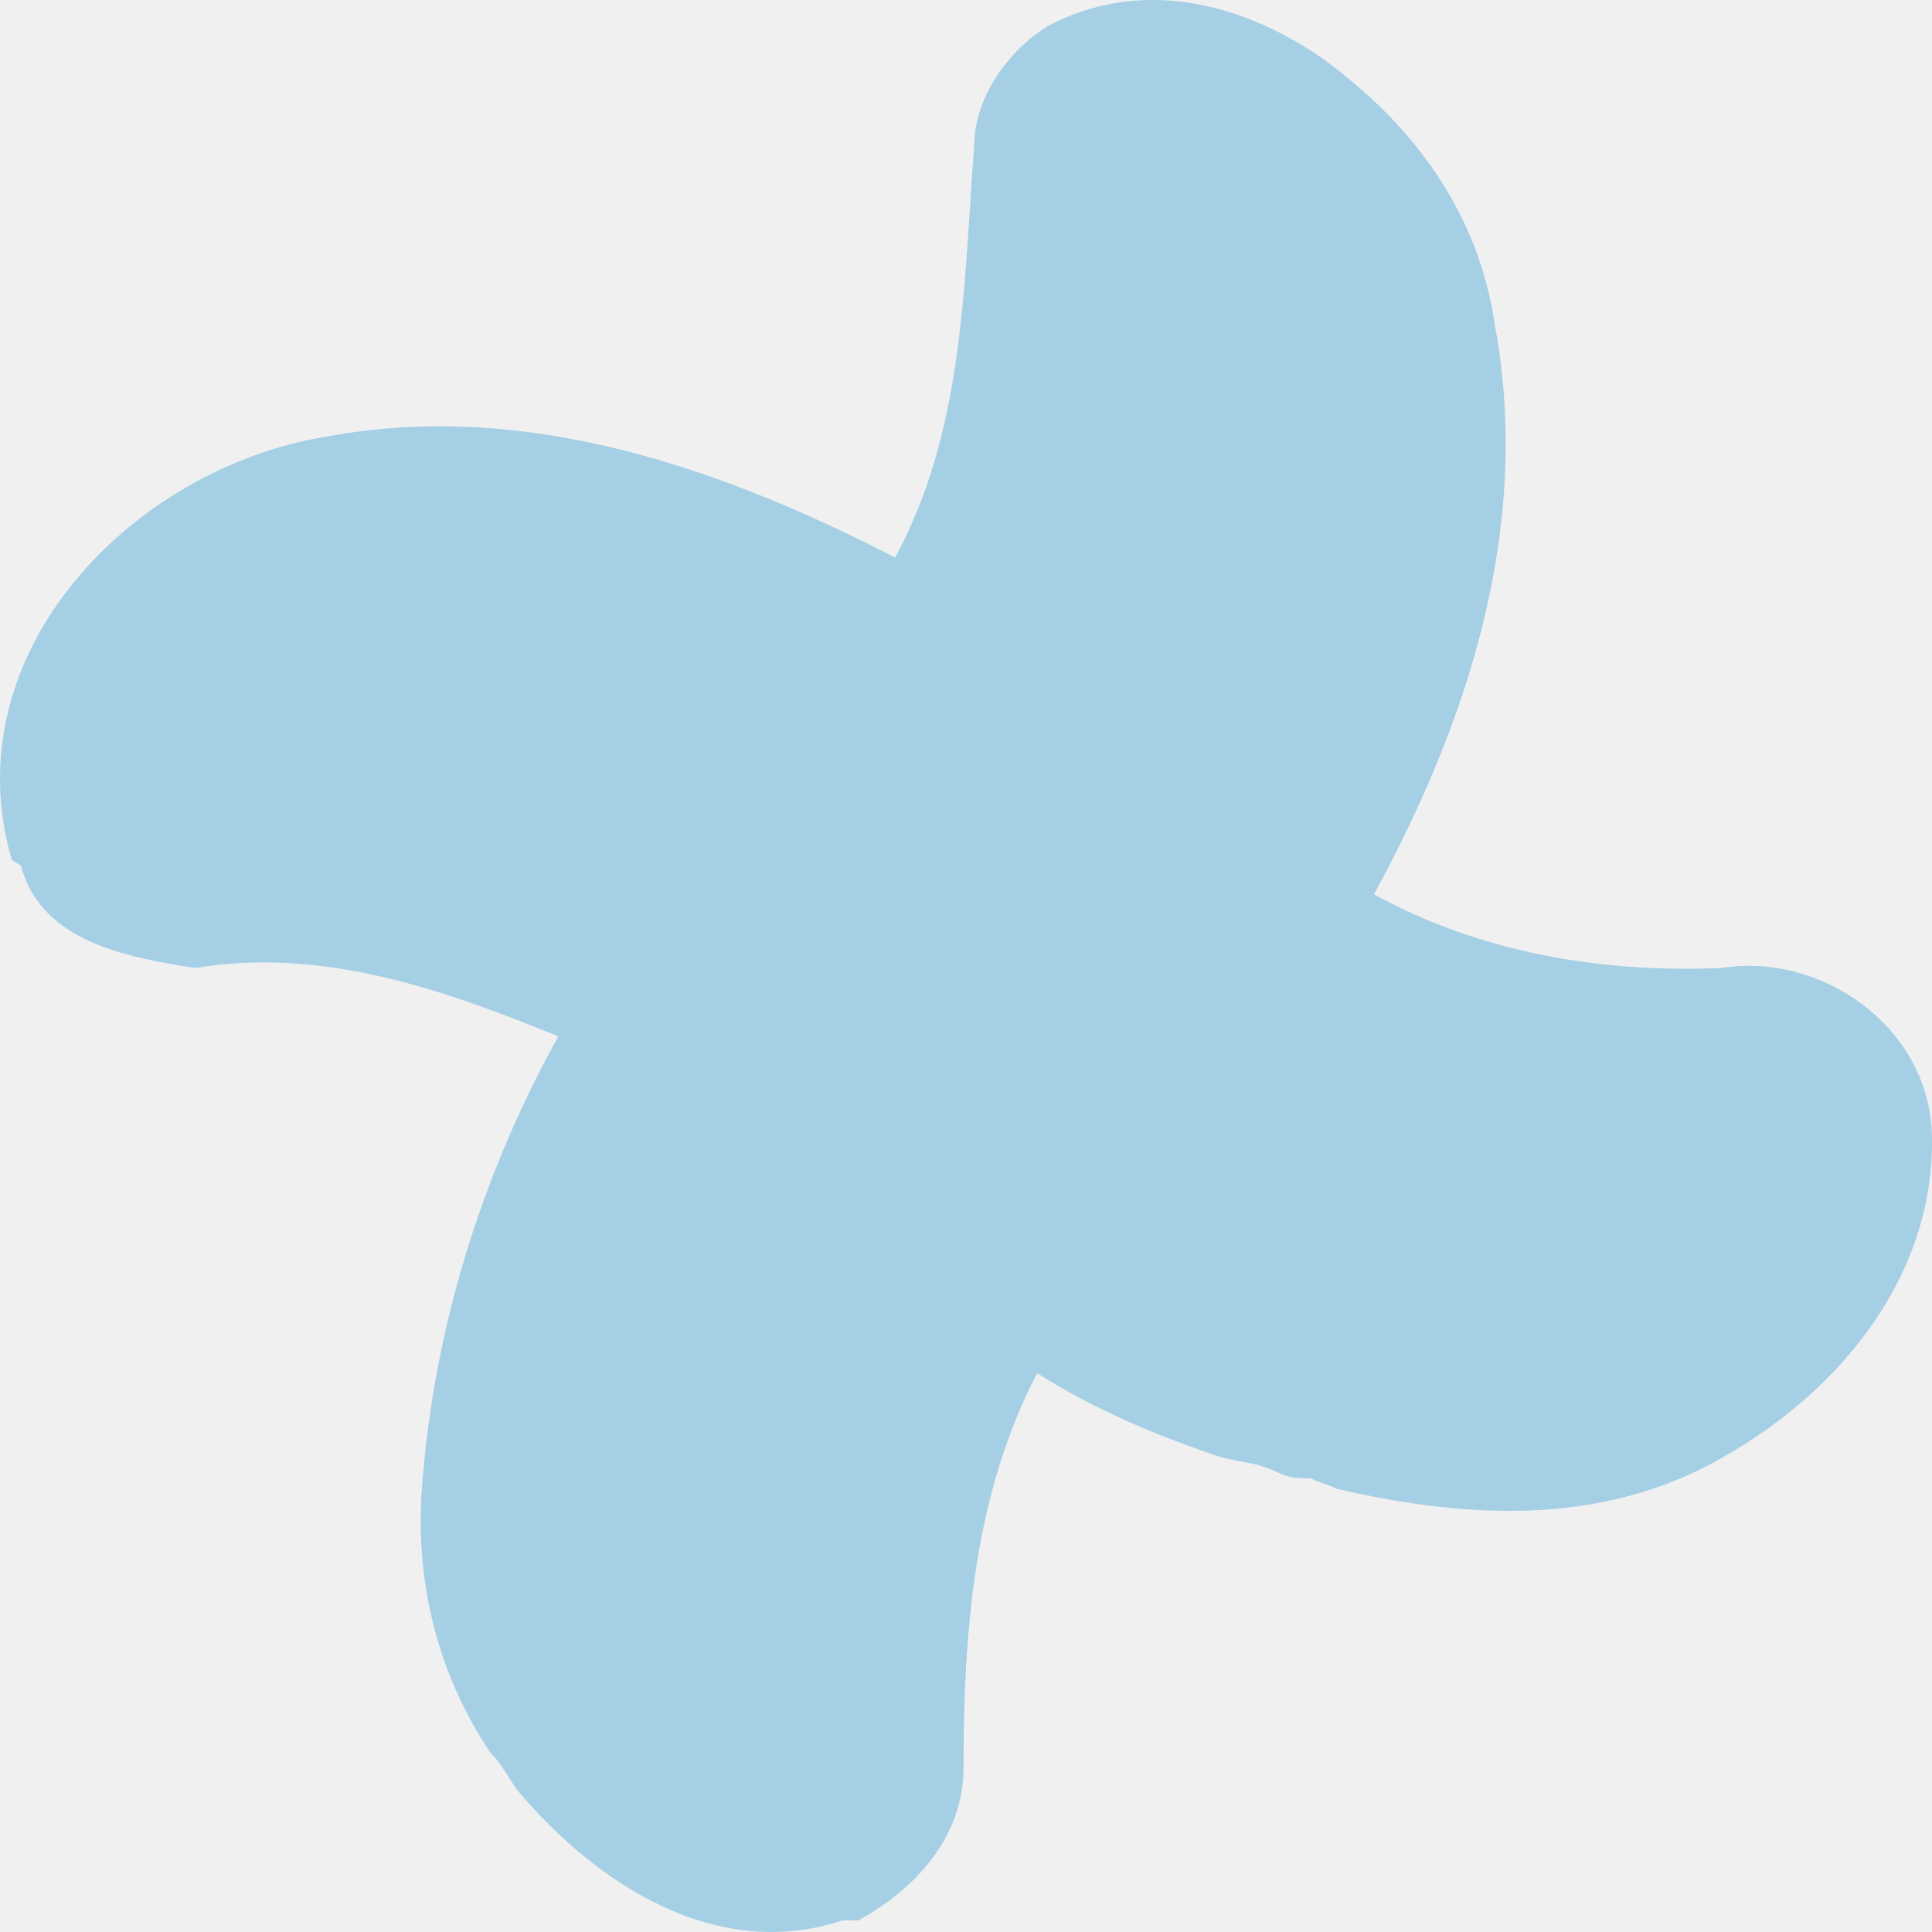
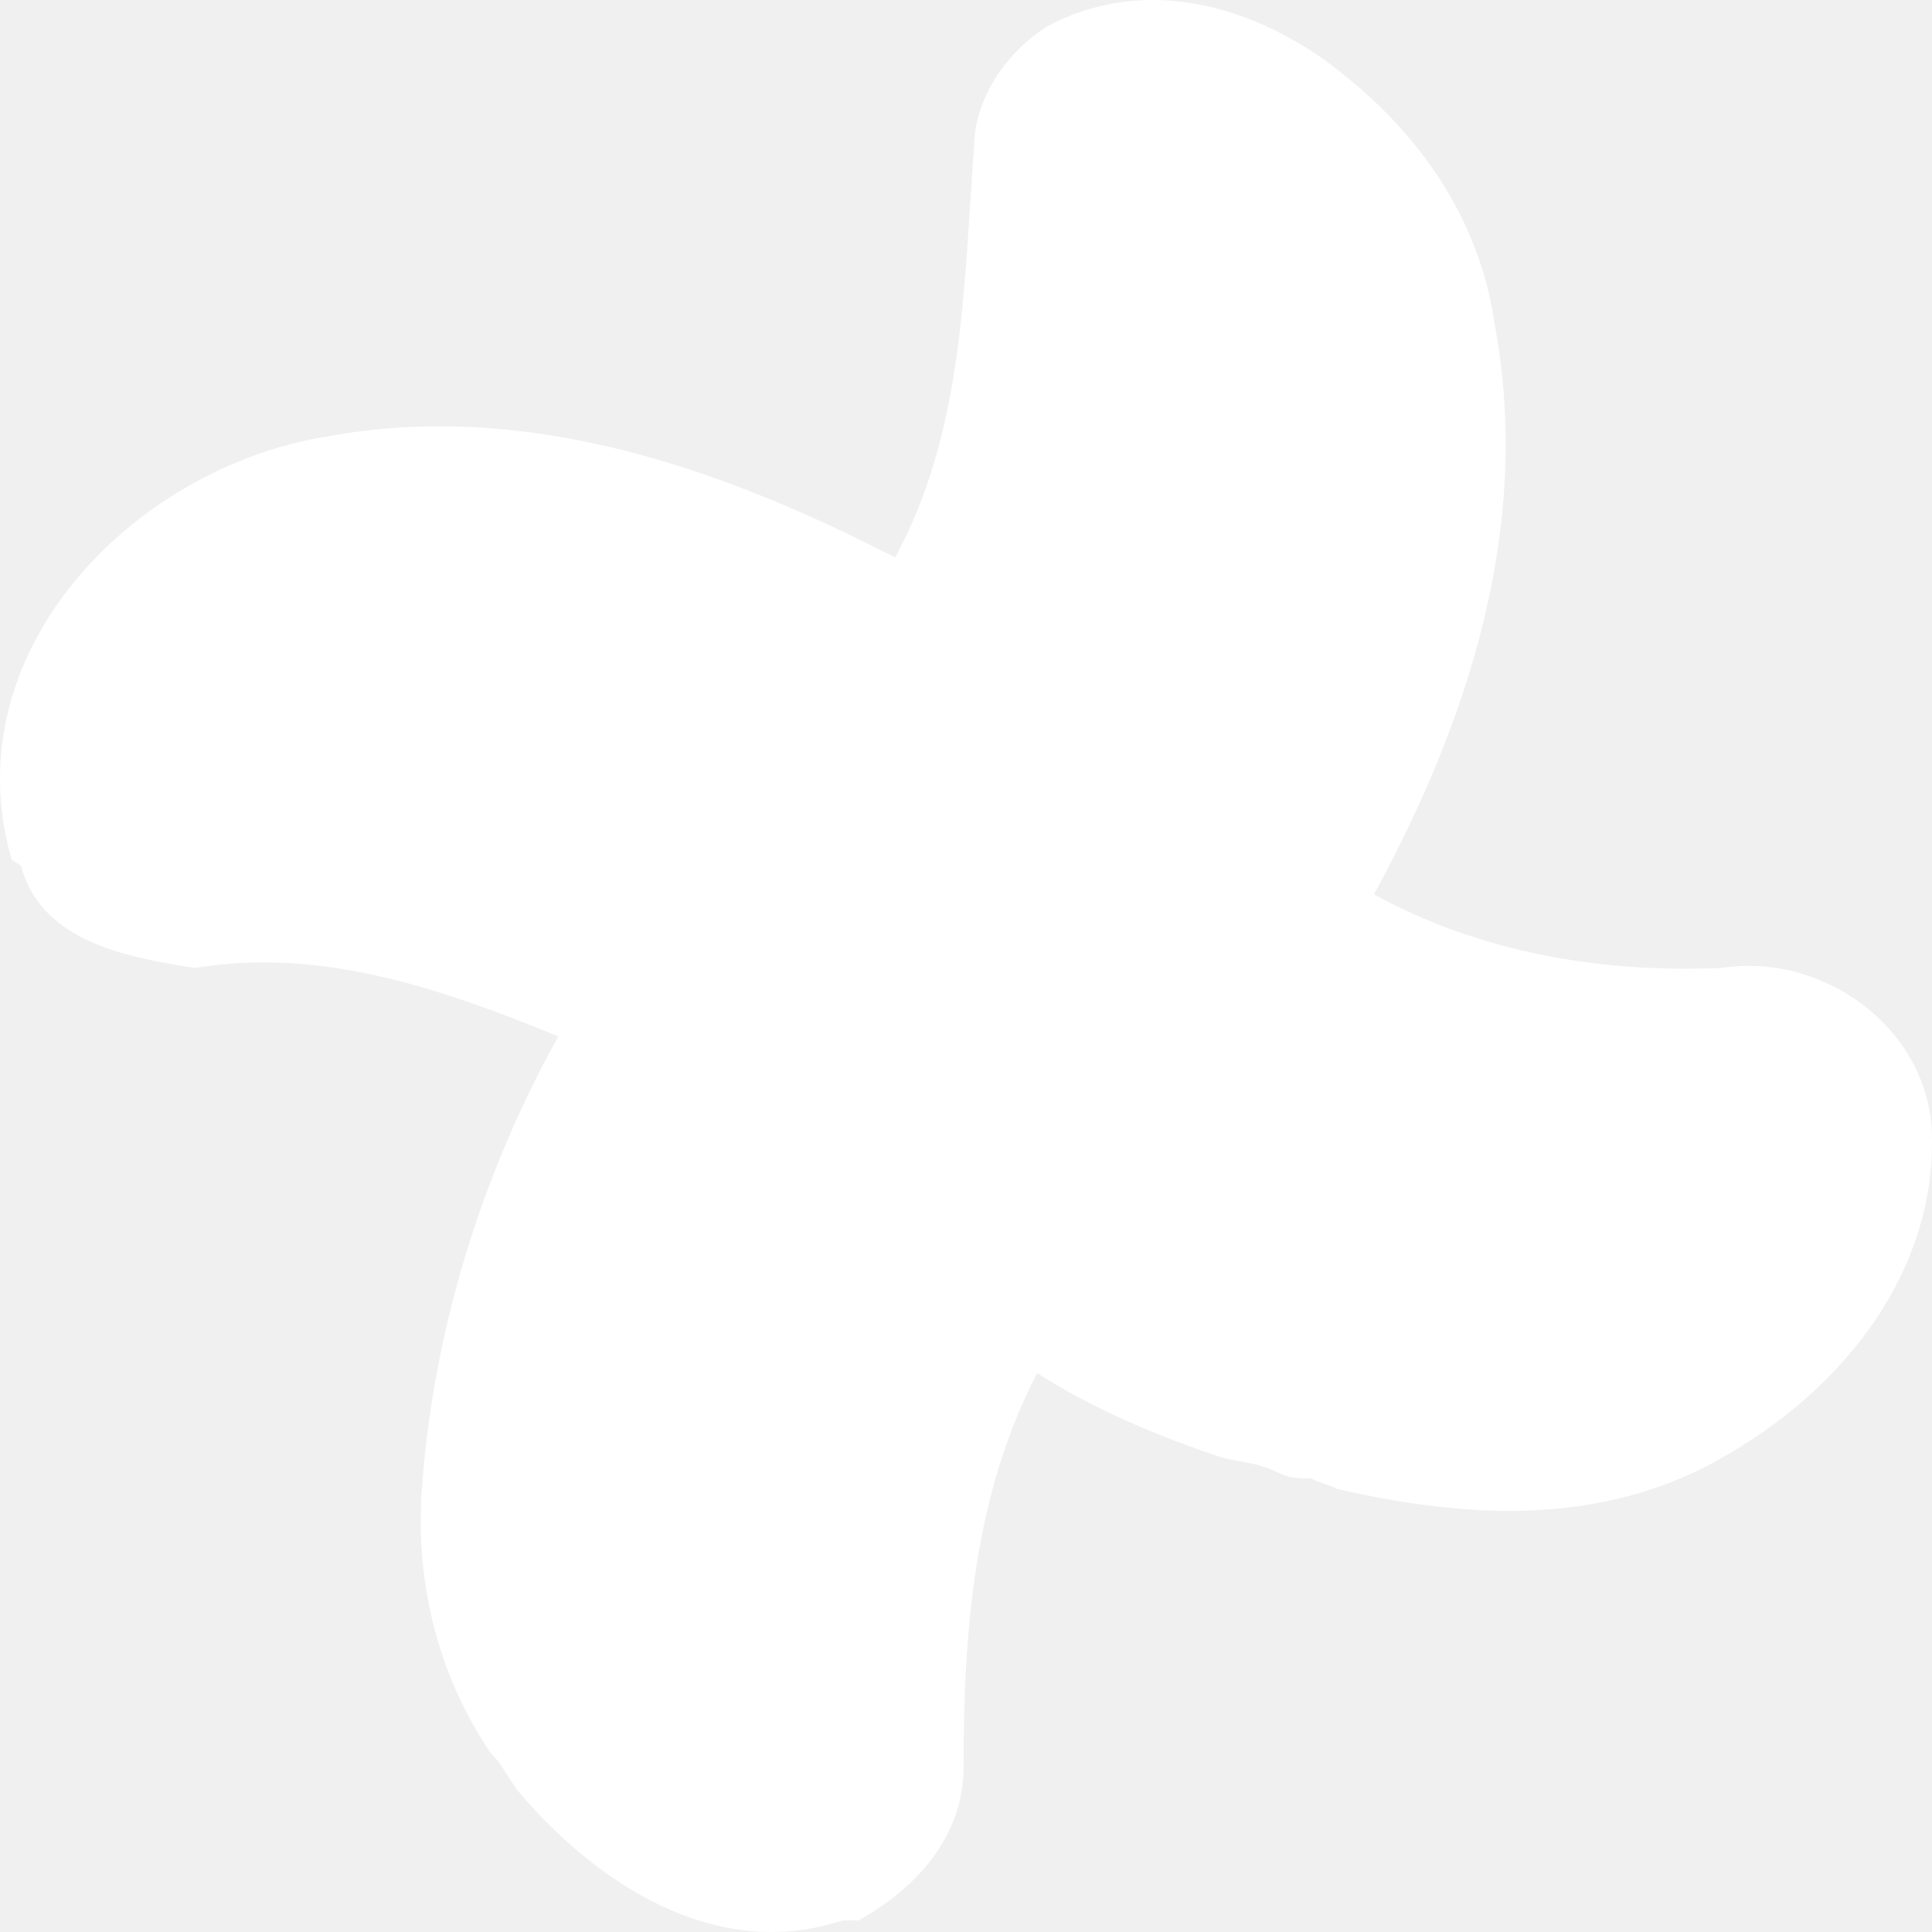
<svg xmlns="http://www.w3.org/2000/svg" width="100" height="100" viewBox="0 0 100 100" fill="none">
-   <path d="M89.094 50.102C82.829 50.375 76.564 49.285 71.117 46.289C76.02 37.301 79.288 27.224 77.382 16.875C76.564 11.155 73.296 6.525 68.393 2.984C64.035 -0.012 58.86 -1.101 54.23 1.35C52.051 2.712 50.417 5.163 50.417 7.614C49.872 14.968 49.872 22.322 46.331 28.858C37.343 24.228 27.265 20.688 16.915 22.594C6.837 24.228 -2.424 33.761 0.572 44.383C0.572 44.655 1.117 44.655 1.117 44.928C2.206 48.74 6.564 49.558 10.105 50.102C16.642 49.013 22.907 51.192 28.899 53.643C24.813 60.997 22.362 69.167 21.817 77.338C21.545 81.968 22.634 86.598 25.358 90.684C25.903 91.228 26.175 91.773 26.72 92.59C30.806 97.493 37.07 101.578 43.607 99.399C43.88 99.399 44.152 99.399 44.424 99.399C47.42 97.765 49.872 95.041 49.872 91.501C49.872 84.419 50.417 77.338 53.685 71.074C56.681 72.98 59.95 74.342 63.218 75.432C64.308 75.704 65.125 75.704 66.214 76.249C66.759 76.521 67.304 76.521 67.849 76.521C68.393 76.793 68.666 76.793 69.21 77.066C76.292 78.7 83.374 78.972 89.638 75.159C95.631 71.619 100.261 65.627 99.989 58.545C99.716 53.098 94.269 49.285 89.094 50.102Z" fill="#A5CFE5" />
+   <path d="M89.094 50.102C82.829 50.375 76.564 49.285 71.117 46.289C76.02 37.301 79.288 27.224 77.382 16.875C76.564 11.155 73.296 6.525 68.393 2.984C64.035 -0.012 58.86 -1.101 54.23 1.35C52.051 2.712 50.417 5.163 50.417 7.614C49.872 14.968 49.872 22.322 46.331 28.858C37.343 24.228 27.265 20.688 16.915 22.594C6.837 24.228 -2.424 33.761 0.572 44.383C0.572 44.655 1.117 44.655 1.117 44.928C2.206 48.74 6.564 49.558 10.105 50.102C16.642 49.013 22.907 51.192 28.899 53.643C24.813 60.997 22.362 69.167 21.817 77.338C21.545 81.968 22.634 86.598 25.358 90.684C25.903 91.228 26.175 91.773 26.72 92.59C30.806 97.493 37.07 101.578 43.607 99.399C43.88 99.399 44.152 99.399 44.424 99.399C47.42 97.765 49.872 95.041 49.872 91.501C49.872 84.419 50.417 77.338 53.685 71.074C56.681 72.98 59.95 74.342 63.218 75.432C64.308 75.704 65.125 75.704 66.214 76.249C66.759 76.521 67.304 76.521 67.849 76.521C68.393 76.793 68.666 76.793 69.21 77.066C76.292 78.7 83.374 78.972 89.638 75.159C95.631 71.619 100.261 65.627 99.989 58.545C99.716 53.098 94.269 49.285 89.094 50.102Z" fill="#FFFFFF" />
</svg>
